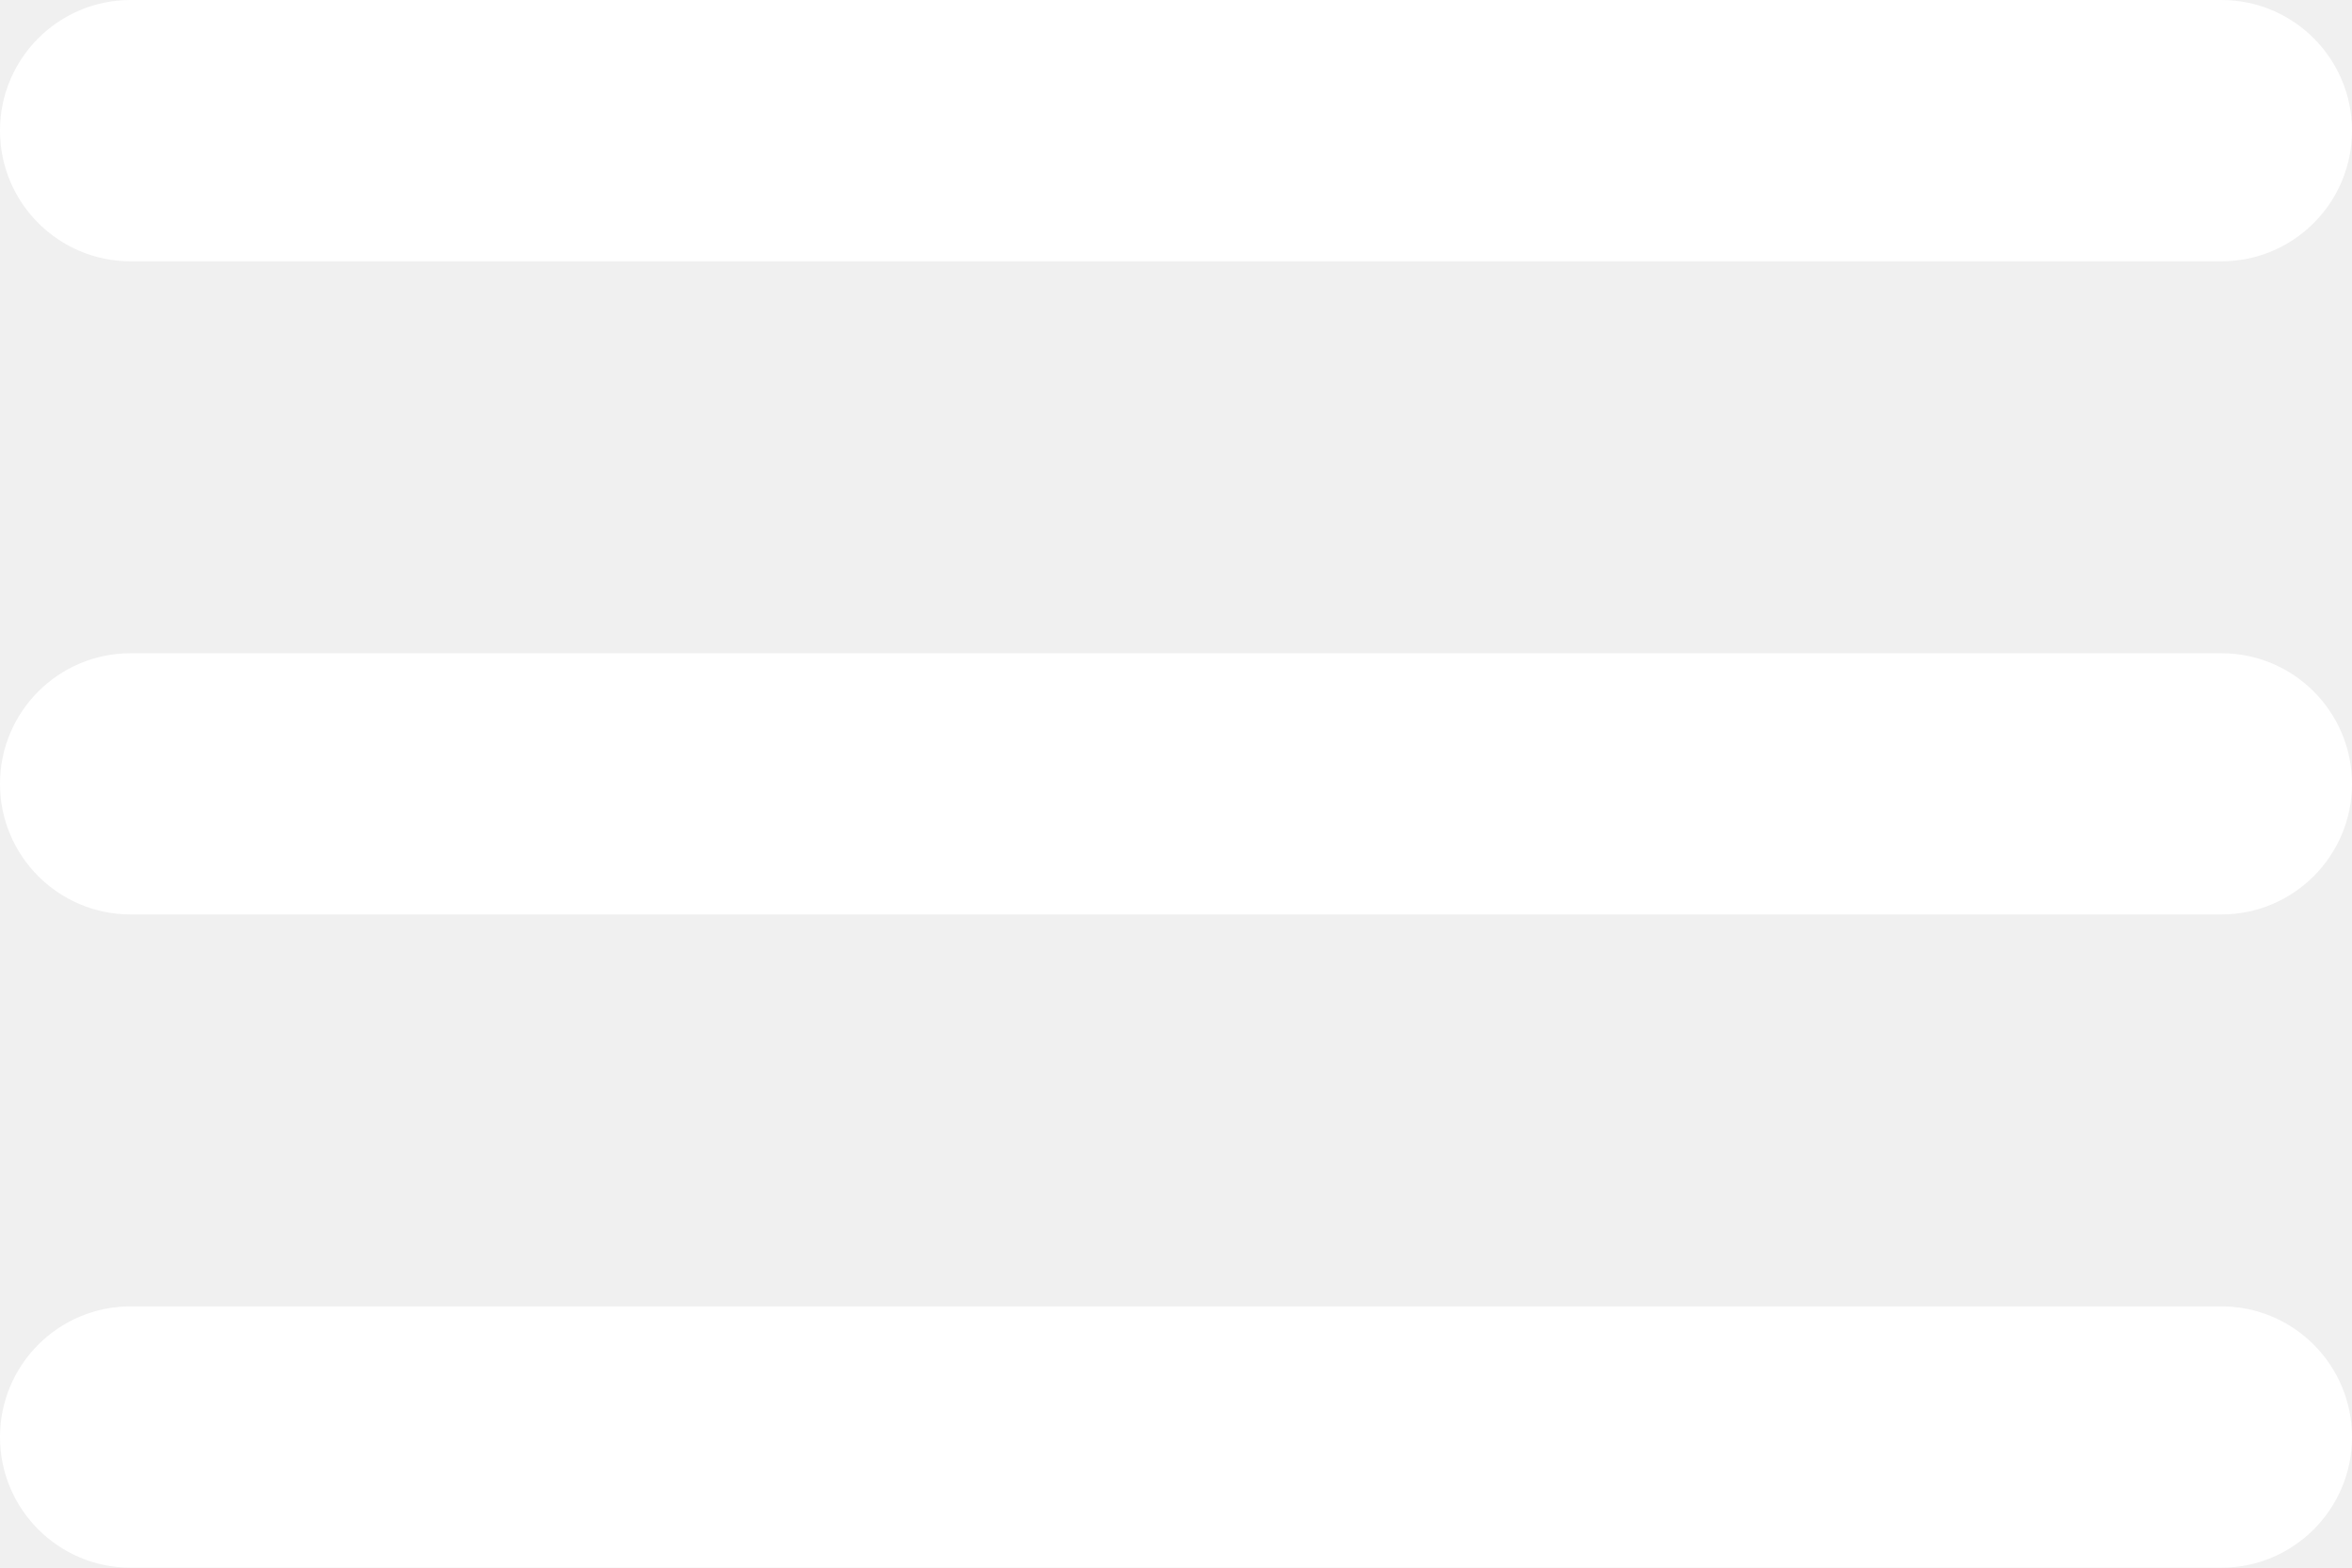
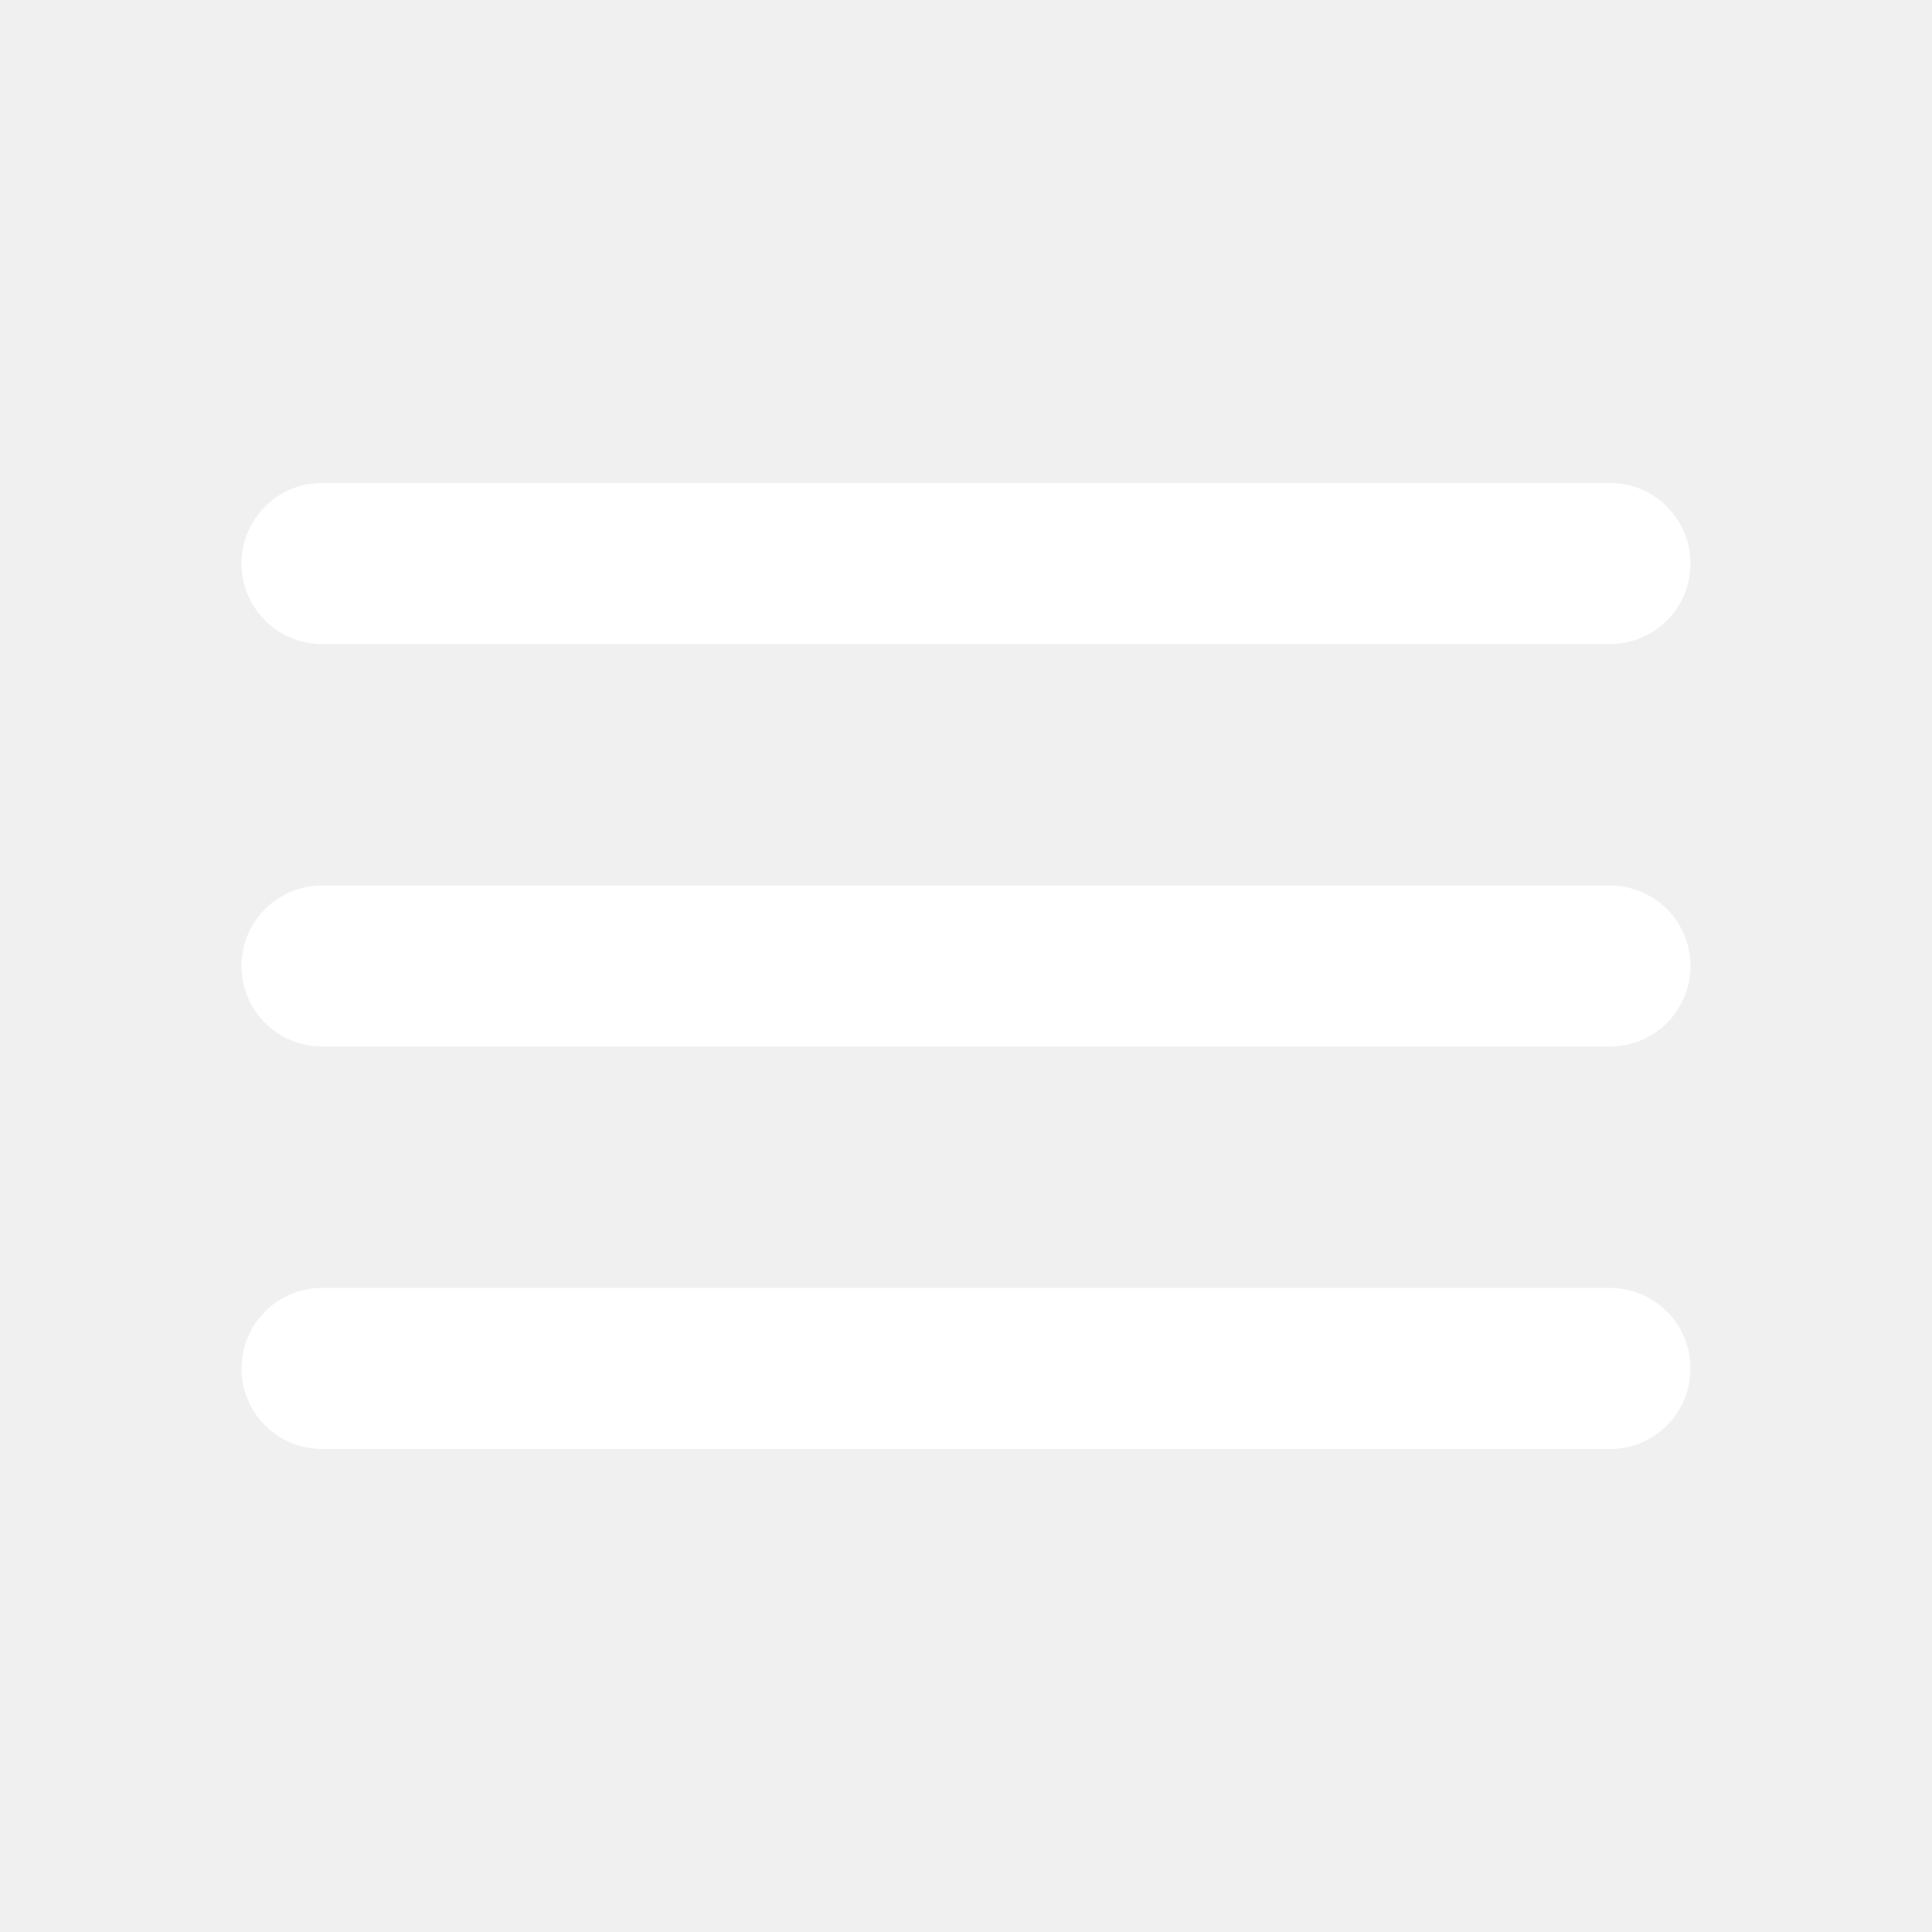
- <svg xmlns="http://www.w3.org/2000/svg" width="24" height="16" viewBox="0 0 24 16" fill="none">
-   <path d="M0 14.667C0 15.403 0.597 16 1.333 16H22.667C23.403 16 24 15.403 24 14.667C24 13.93 23.403 13.333 22.667 13.333H1.333C0.597 13.333 0 13.93 0 14.667ZM0 8C0 8.736 0.597 9.333 1.333 9.333H22.667C23.403 9.333 24 8.736 24 8C24 7.264 23.403 6.667 22.667 6.667H1.333C0.597 6.667 0 7.264 0 8ZM1.333 0C0.597 0 0 0.597 0 1.333C0 2.07 0.597 2.667 1.333 2.667H22.667C23.403 2.667 24 2.07 24 1.333C24 0.597 23.403 0 22.667 0H1.333Z" fill="white" />
+ <svg xmlns="http://www.w3.org/2000/svg" width="32" height="32" viewBox="0 0 32 32" fill="none">
+   <g clip-path="url(#clip0_41317_171)">
+     <path d="M4 22.667C4 23.403 4.597 24 5.333 24H26.667C27.403 24 28 23.403 28 22.667C28 21.93 27.403 21.333 26.667 21.333H5.333C4.597 21.333 4 21.93 4 22.667ZM4 16C4 16.736 4.597 17.333 5.333 17.333H26.667C27.403 17.333 28 16.736 28 16C28 15.264 27.403 14.667 26.667 14.667H5.333C4.597 14.667 4 15.264 4 16ZM5.333 8C4.597 8 4 8.597 4 9.333C4 10.07 4.597 10.667 5.333 10.667H26.667C27.403 10.667 28 10.07 28 9.333C28 8.597 27.403 8 26.667 8H5.333Z" fill="white" />
+   </g>
+   <defs>
+     <clipPath id="clip0_41317_171">
+       <rect width="32" height="32" fill="white" />
+     </clipPath>
+   </defs>
</svg>
